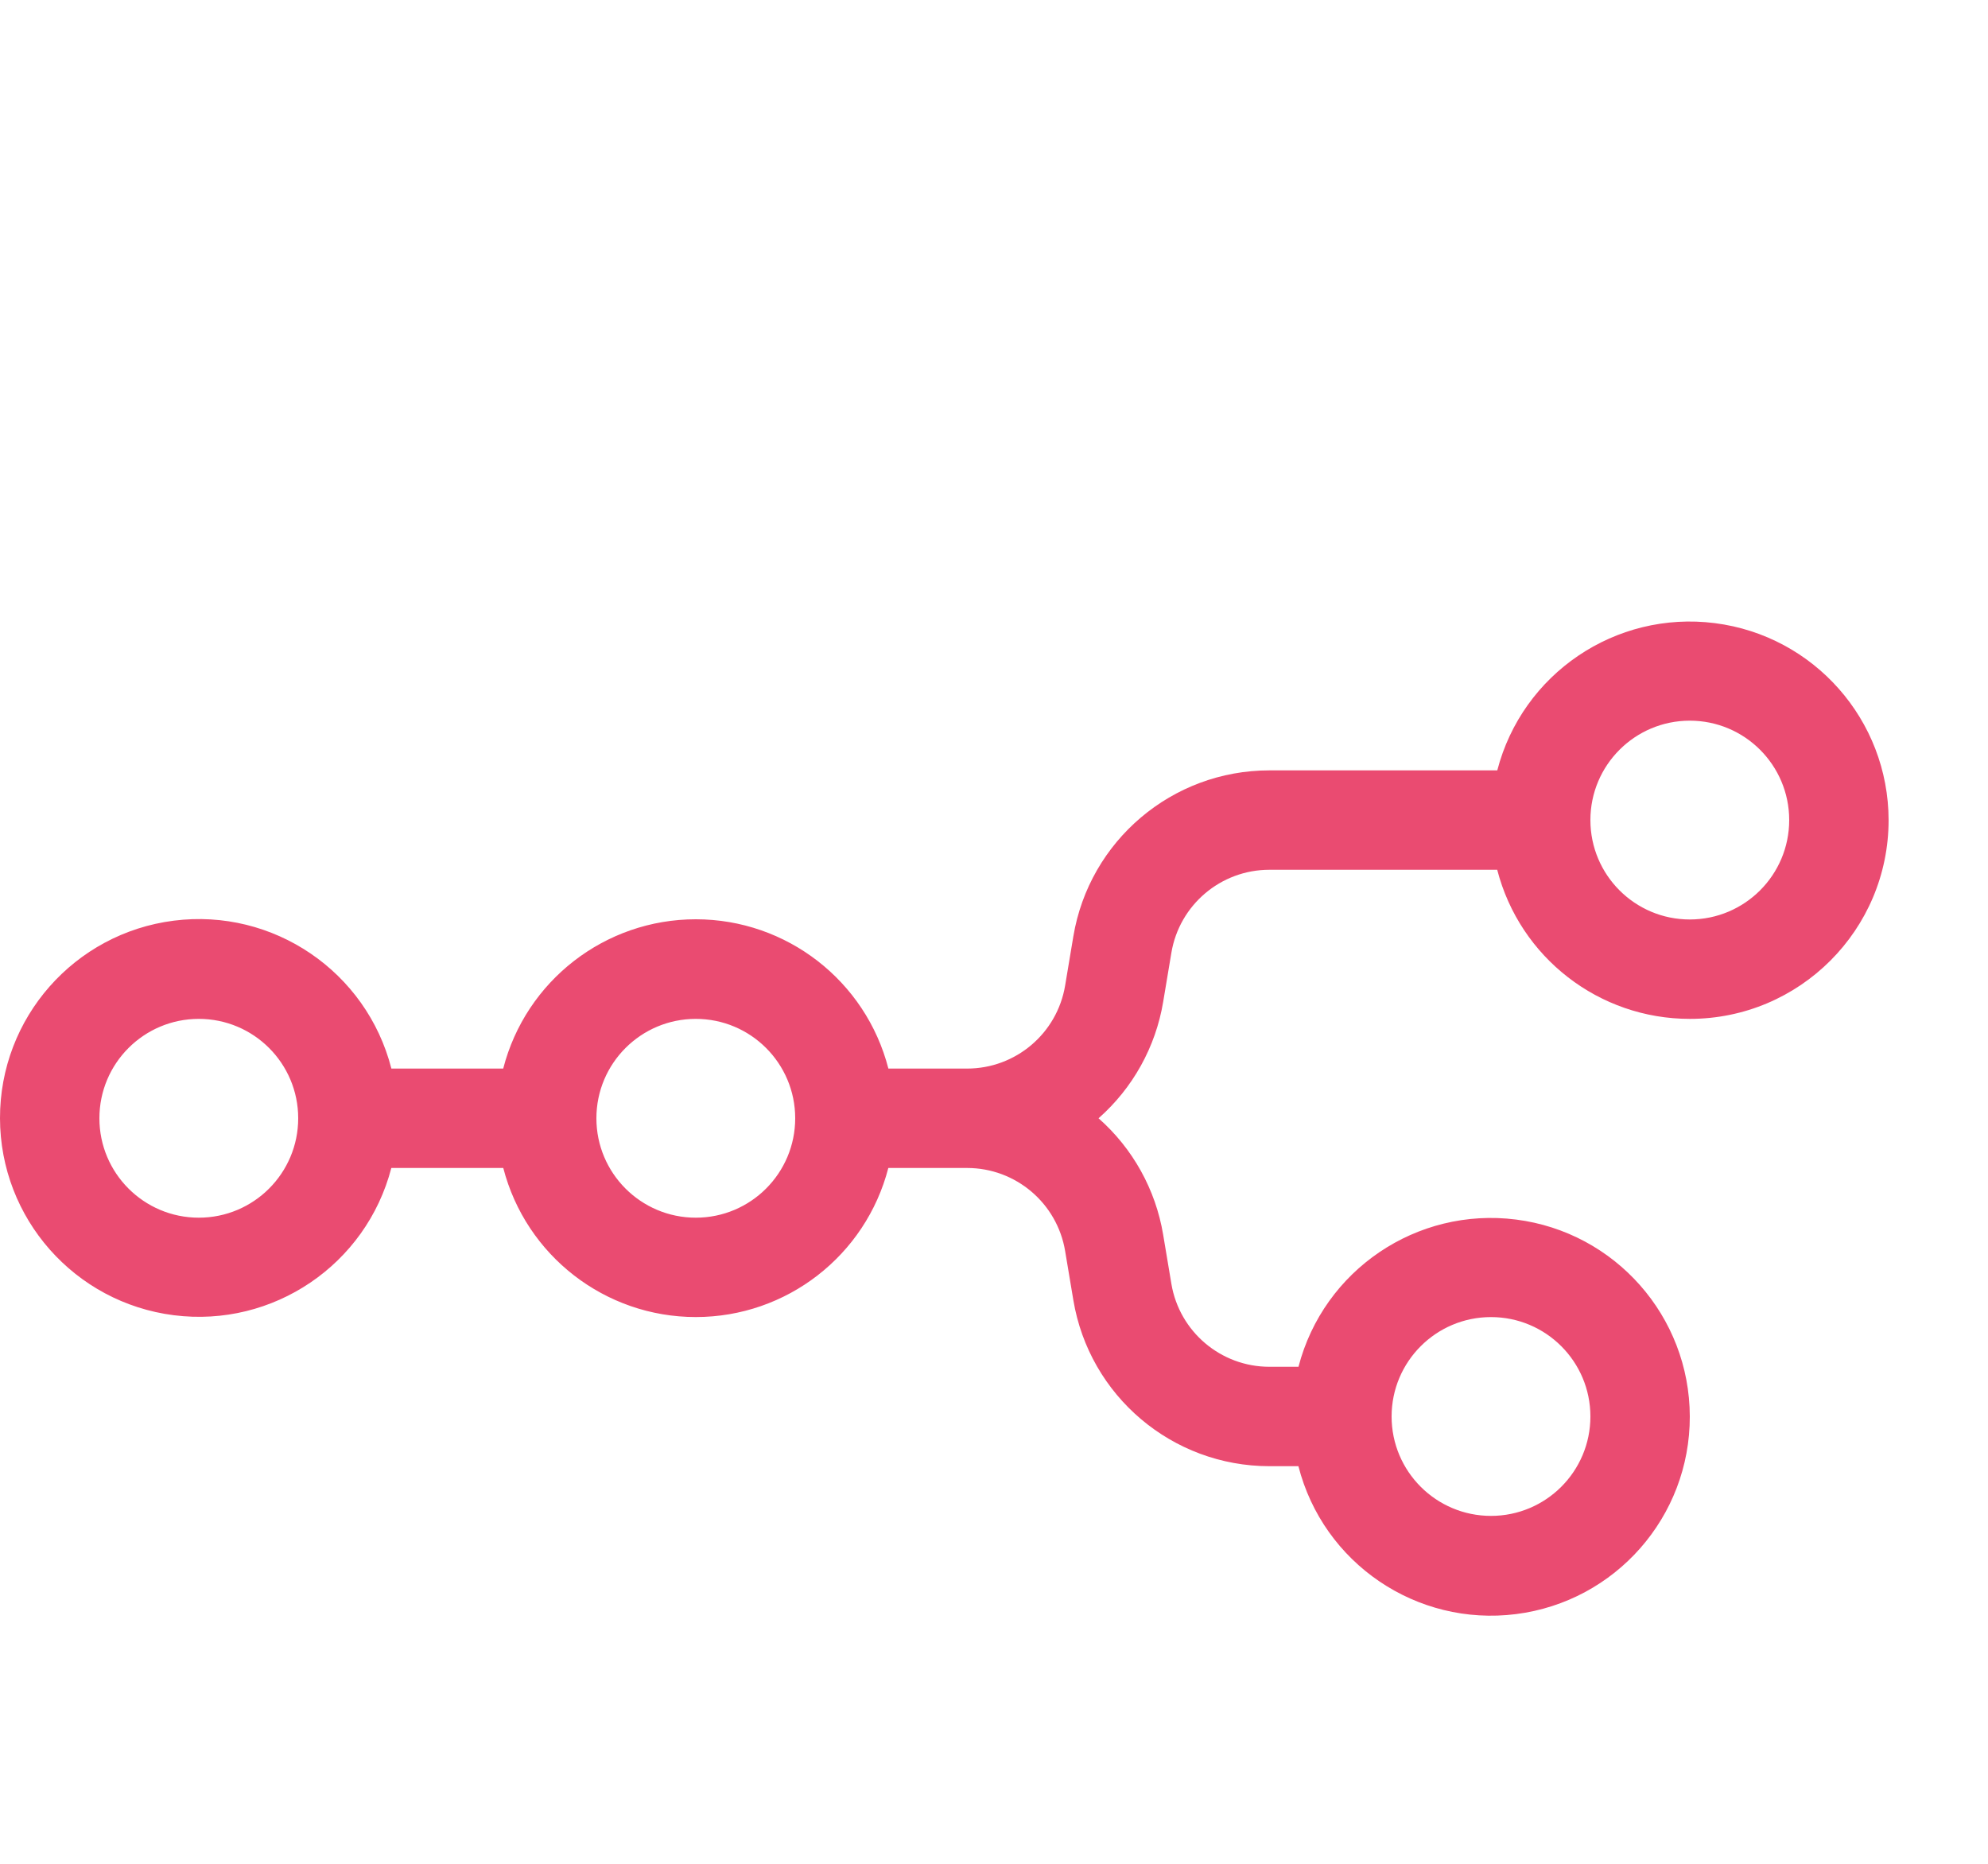
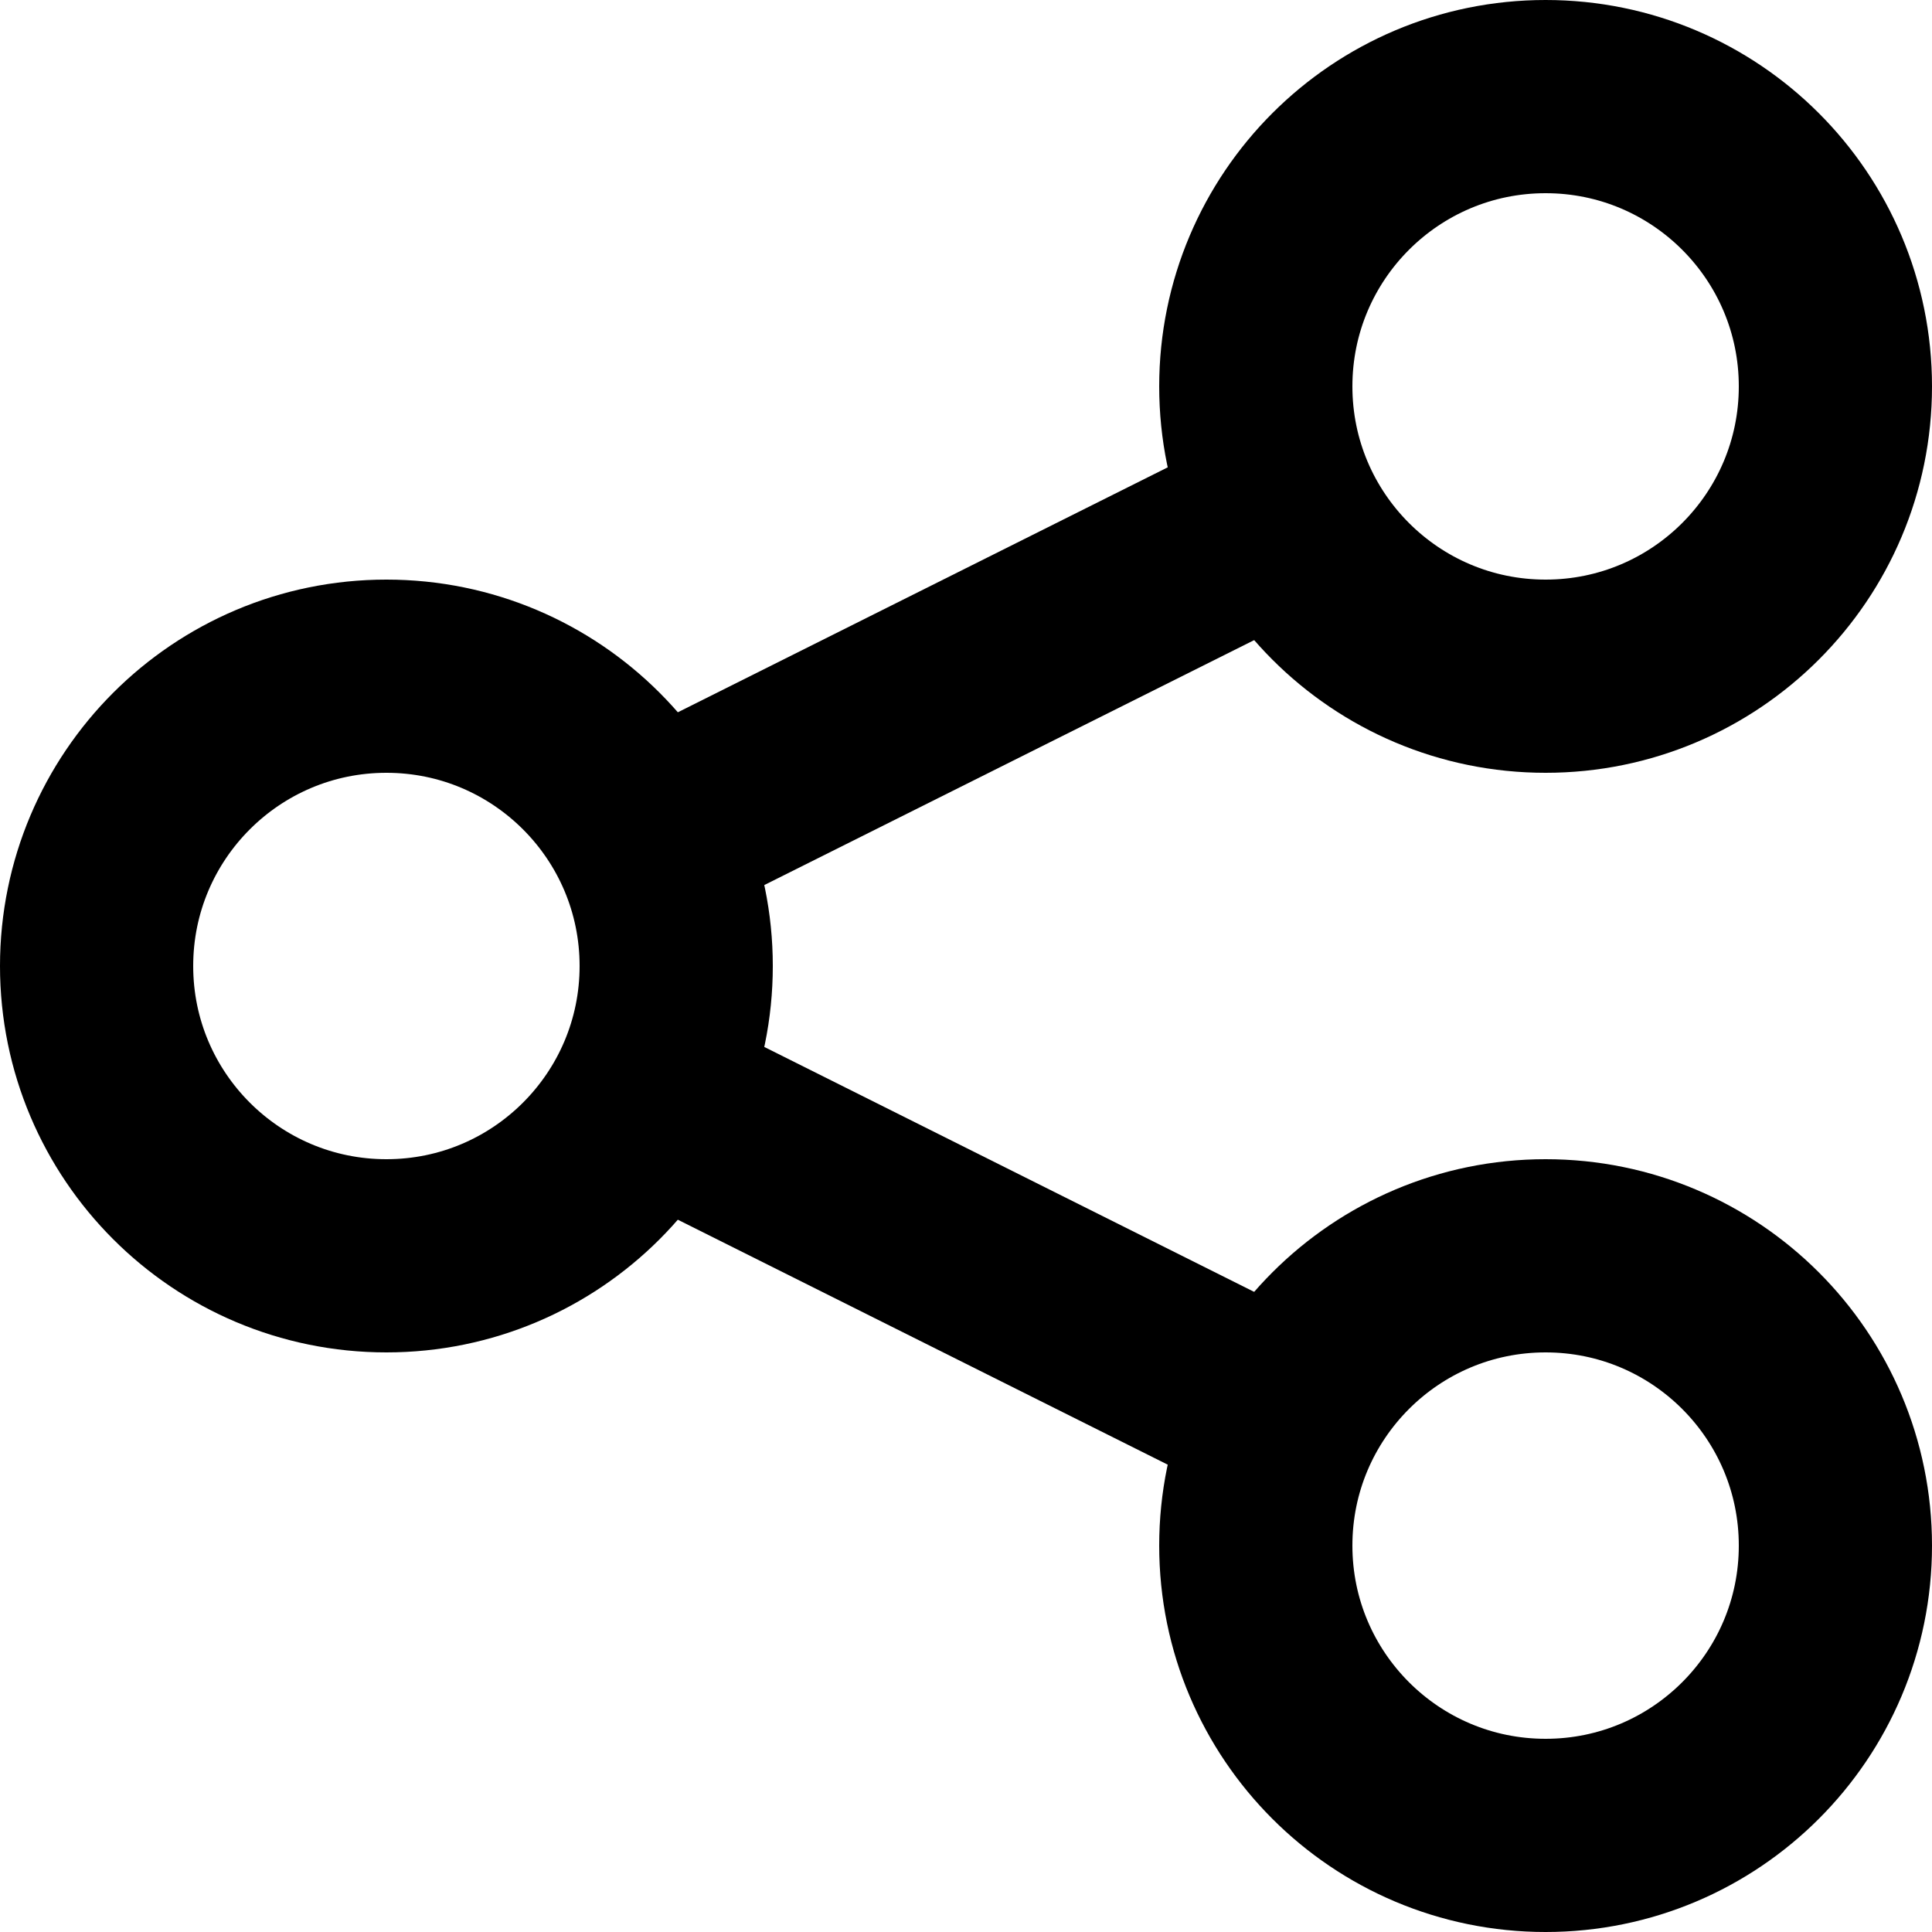
- <svg xmlns="http://www.w3.org/2000/svg" width="32" height="30">
-   <path fill="#EA4B71" fill-rule="evenodd" clip-rule="evenodd" transform="translate(0, 10)" d="M27.2 6.4A3.2 3.2 0 0 1 24.1 4h-3.667a1.6 1.6 0 0 0-1.578 1.337l-.132.79A3.2 3.2 0 0 1 17.683 8a3.2 3.2 0 0 1 1.04 1.874l.132.789A1.6 1.6 0 0 0 20.433 12h.468a3.201 3.201 0 0 1 6.299.8 3.2 3.2 0 0 1-6.3.8h-.467a3.2 3.2 0 0 1-3.156-2.674l-.132-.789A1.6 1.6 0 0 0 15.567 8.8h-1.268a3.201 3.201 0 0 1-6.198 0H6.299A3.201 3.201 0 0 1 0 8a3.2 3.2 0 0 1 6.3-.8h1.8a3.201 3.201 0 0 1 6.2 0h1.267a1.6 1.6 0 0 0 1.578-1.337l.132-.79A3.2 3.2 0 0 1 20.433 2.4h3.668a3.201 3.201 0 0 1 6.299.8 3.2 3.2 0 0 1-3.2 3.2m0-1.6a1.6 1.6 0 1 0 0-3.2 1.6 1.6 0 0 0 0 3.2m-24 4.8a1.6 1.6 0 1 0 0-3.2 1.6 1.6 0 0 0 0 3.2M12.8 8a1.6 1.6 0 1 1-3.2 0 1.6 1.6 0 0 1 3.2 0m12.8 4.8a1.6 1.6 0 1 1-3.2 0 1.6 1.6 0 0 1 3.2 0" />
+ <svg xmlns="http://www.w3.org/2000/svg" width="20" height="20" viewBox="0 0 20 20" fill="none">
+   <path d="M7 11.5L13 14.5M13 5.5L7 8.5" stroke="currentColor" stroke-width="2" stroke-linecap="round" stroke-linejoin="round" fill="none" />
+   <circle cx="16" cy="16" r="3" stroke="currentColor" stroke-width="2" fill="none" />
+   <circle cx="4" cy="10" r="3" stroke="currentColor" stroke-width="2" fill="none" />
+   <circle cx="16" cy="4" r="3" stroke="currentColor" stroke-width="2" fill="none" />
</svg>
